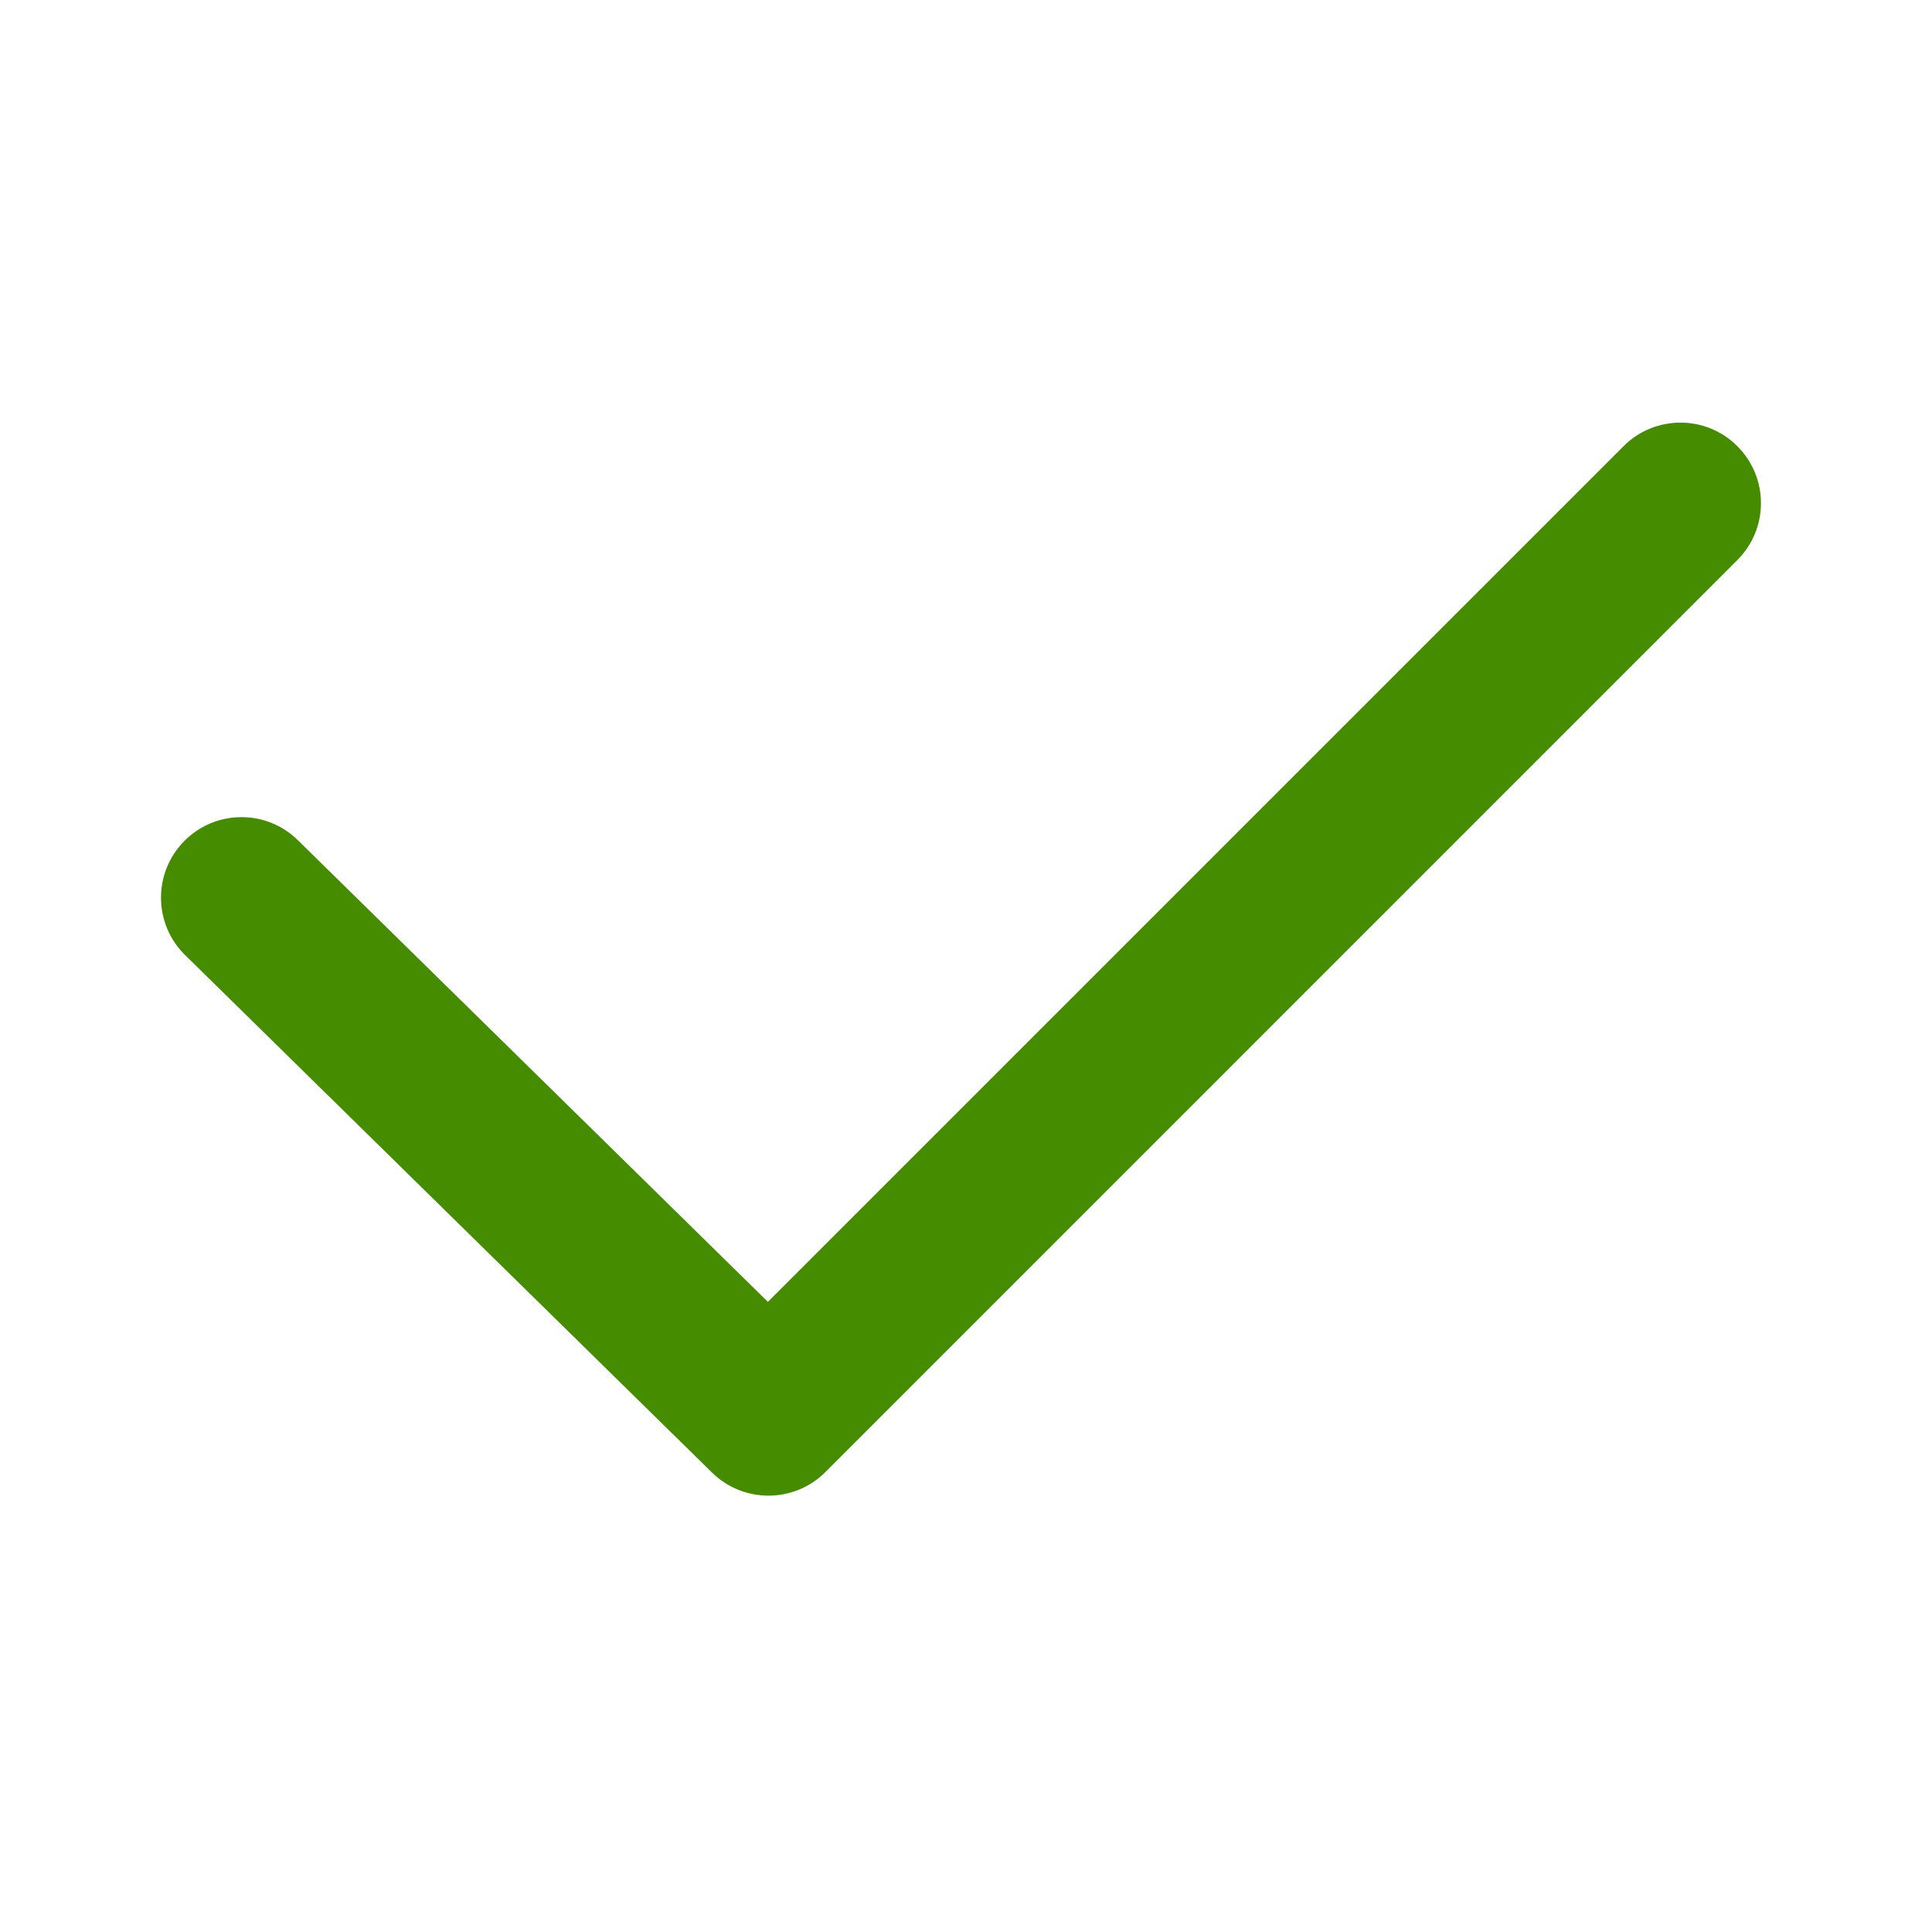
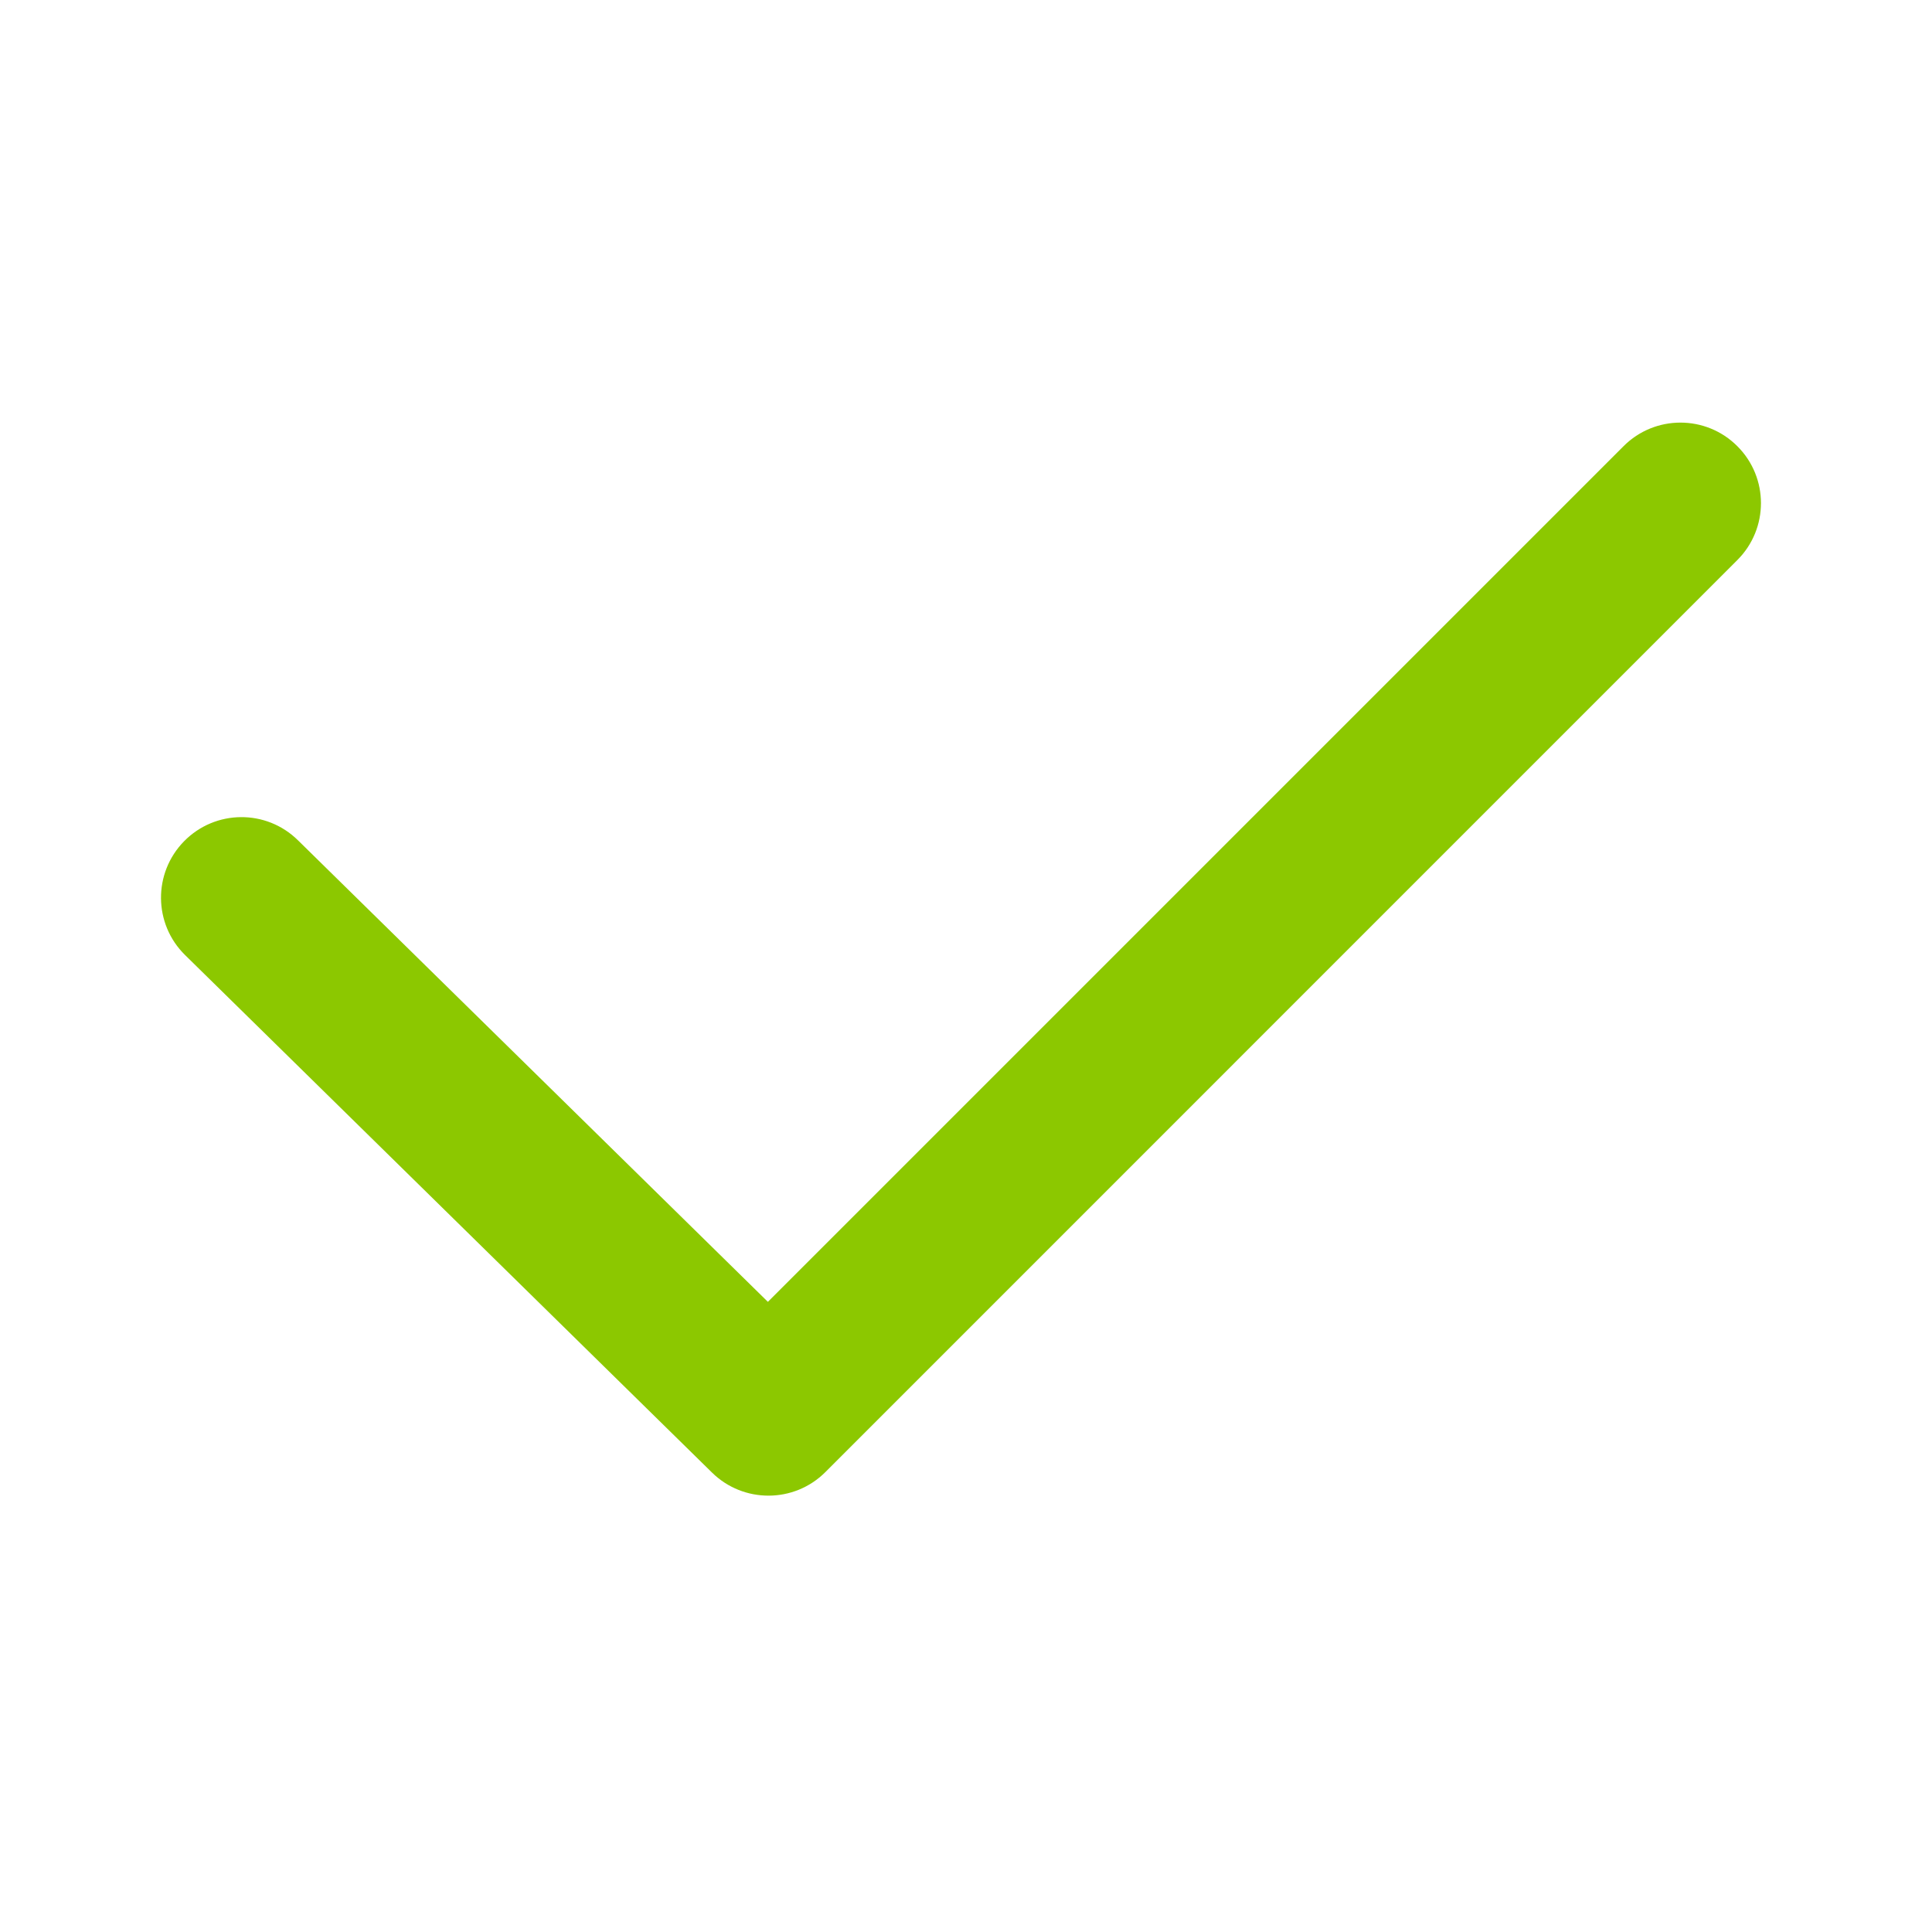
<svg xmlns="http://www.w3.org/2000/svg" width="800px" height="800px" viewBox="0 0 24 24" fill="none">
-   <path fill-rule="evenodd" fill="#468c00" clip-rule="evenodd" d="M21.582 5.543C21.973 5.933 21.973 6.567 21.582 6.957L10.253 18.287C9.865 18.675 9.236 18.677 8.845 18.293L2.299 11.864C1.905 11.477 1.9 10.844 2.287 10.45C2.674 10.056 3.307 10.05 3.701 10.438L9.539 16.172L20.168 5.543C20.558 5.152 21.192 5.152 21.582 5.543Z" />
+   <path fill-rule="evenodd" fill="#8cc800" clip-rule="evenodd" d="M21.582 5.543C21.973 5.933 21.973 6.567 21.582 6.957L10.253 18.287C9.865 18.675 9.236 18.677 8.845 18.293L2.299 11.864C1.905 11.477 1.9 10.844 2.287 10.45C2.674 10.056 3.307 10.05 3.701 10.438L9.539 16.172L20.168 5.543C20.558 5.152 21.192 5.152 21.582 5.543Z" />
</svg>
